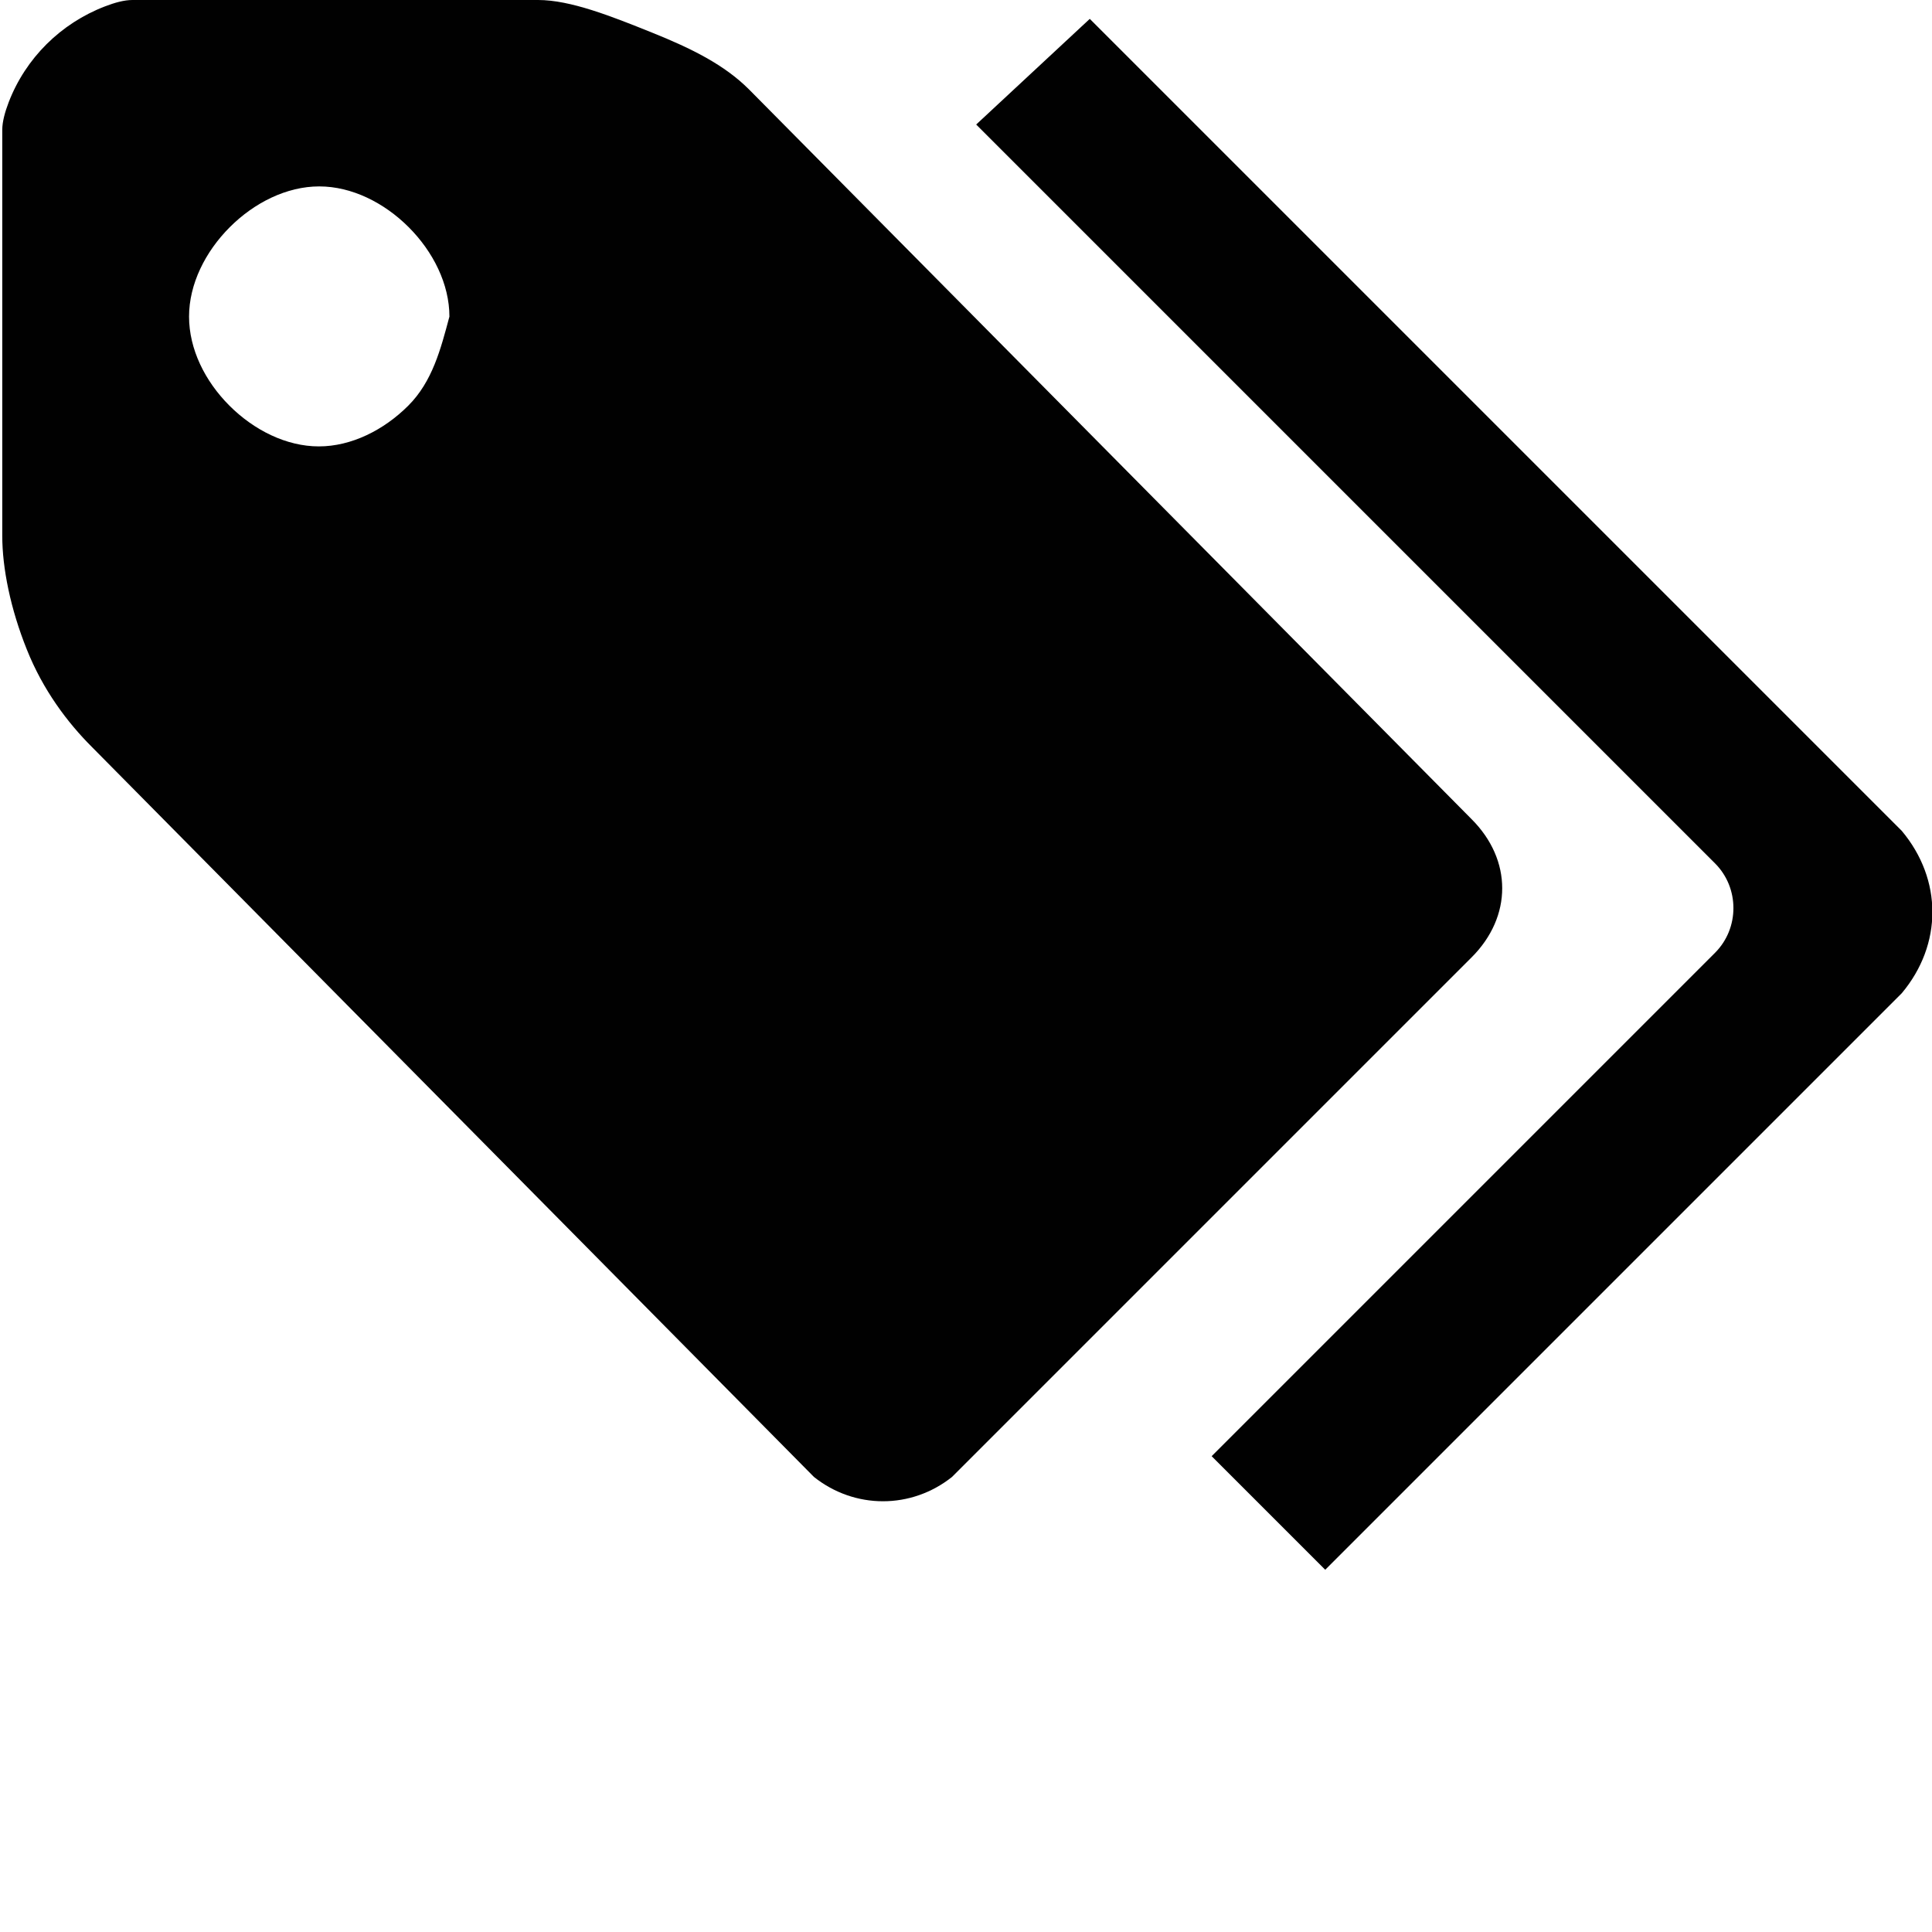
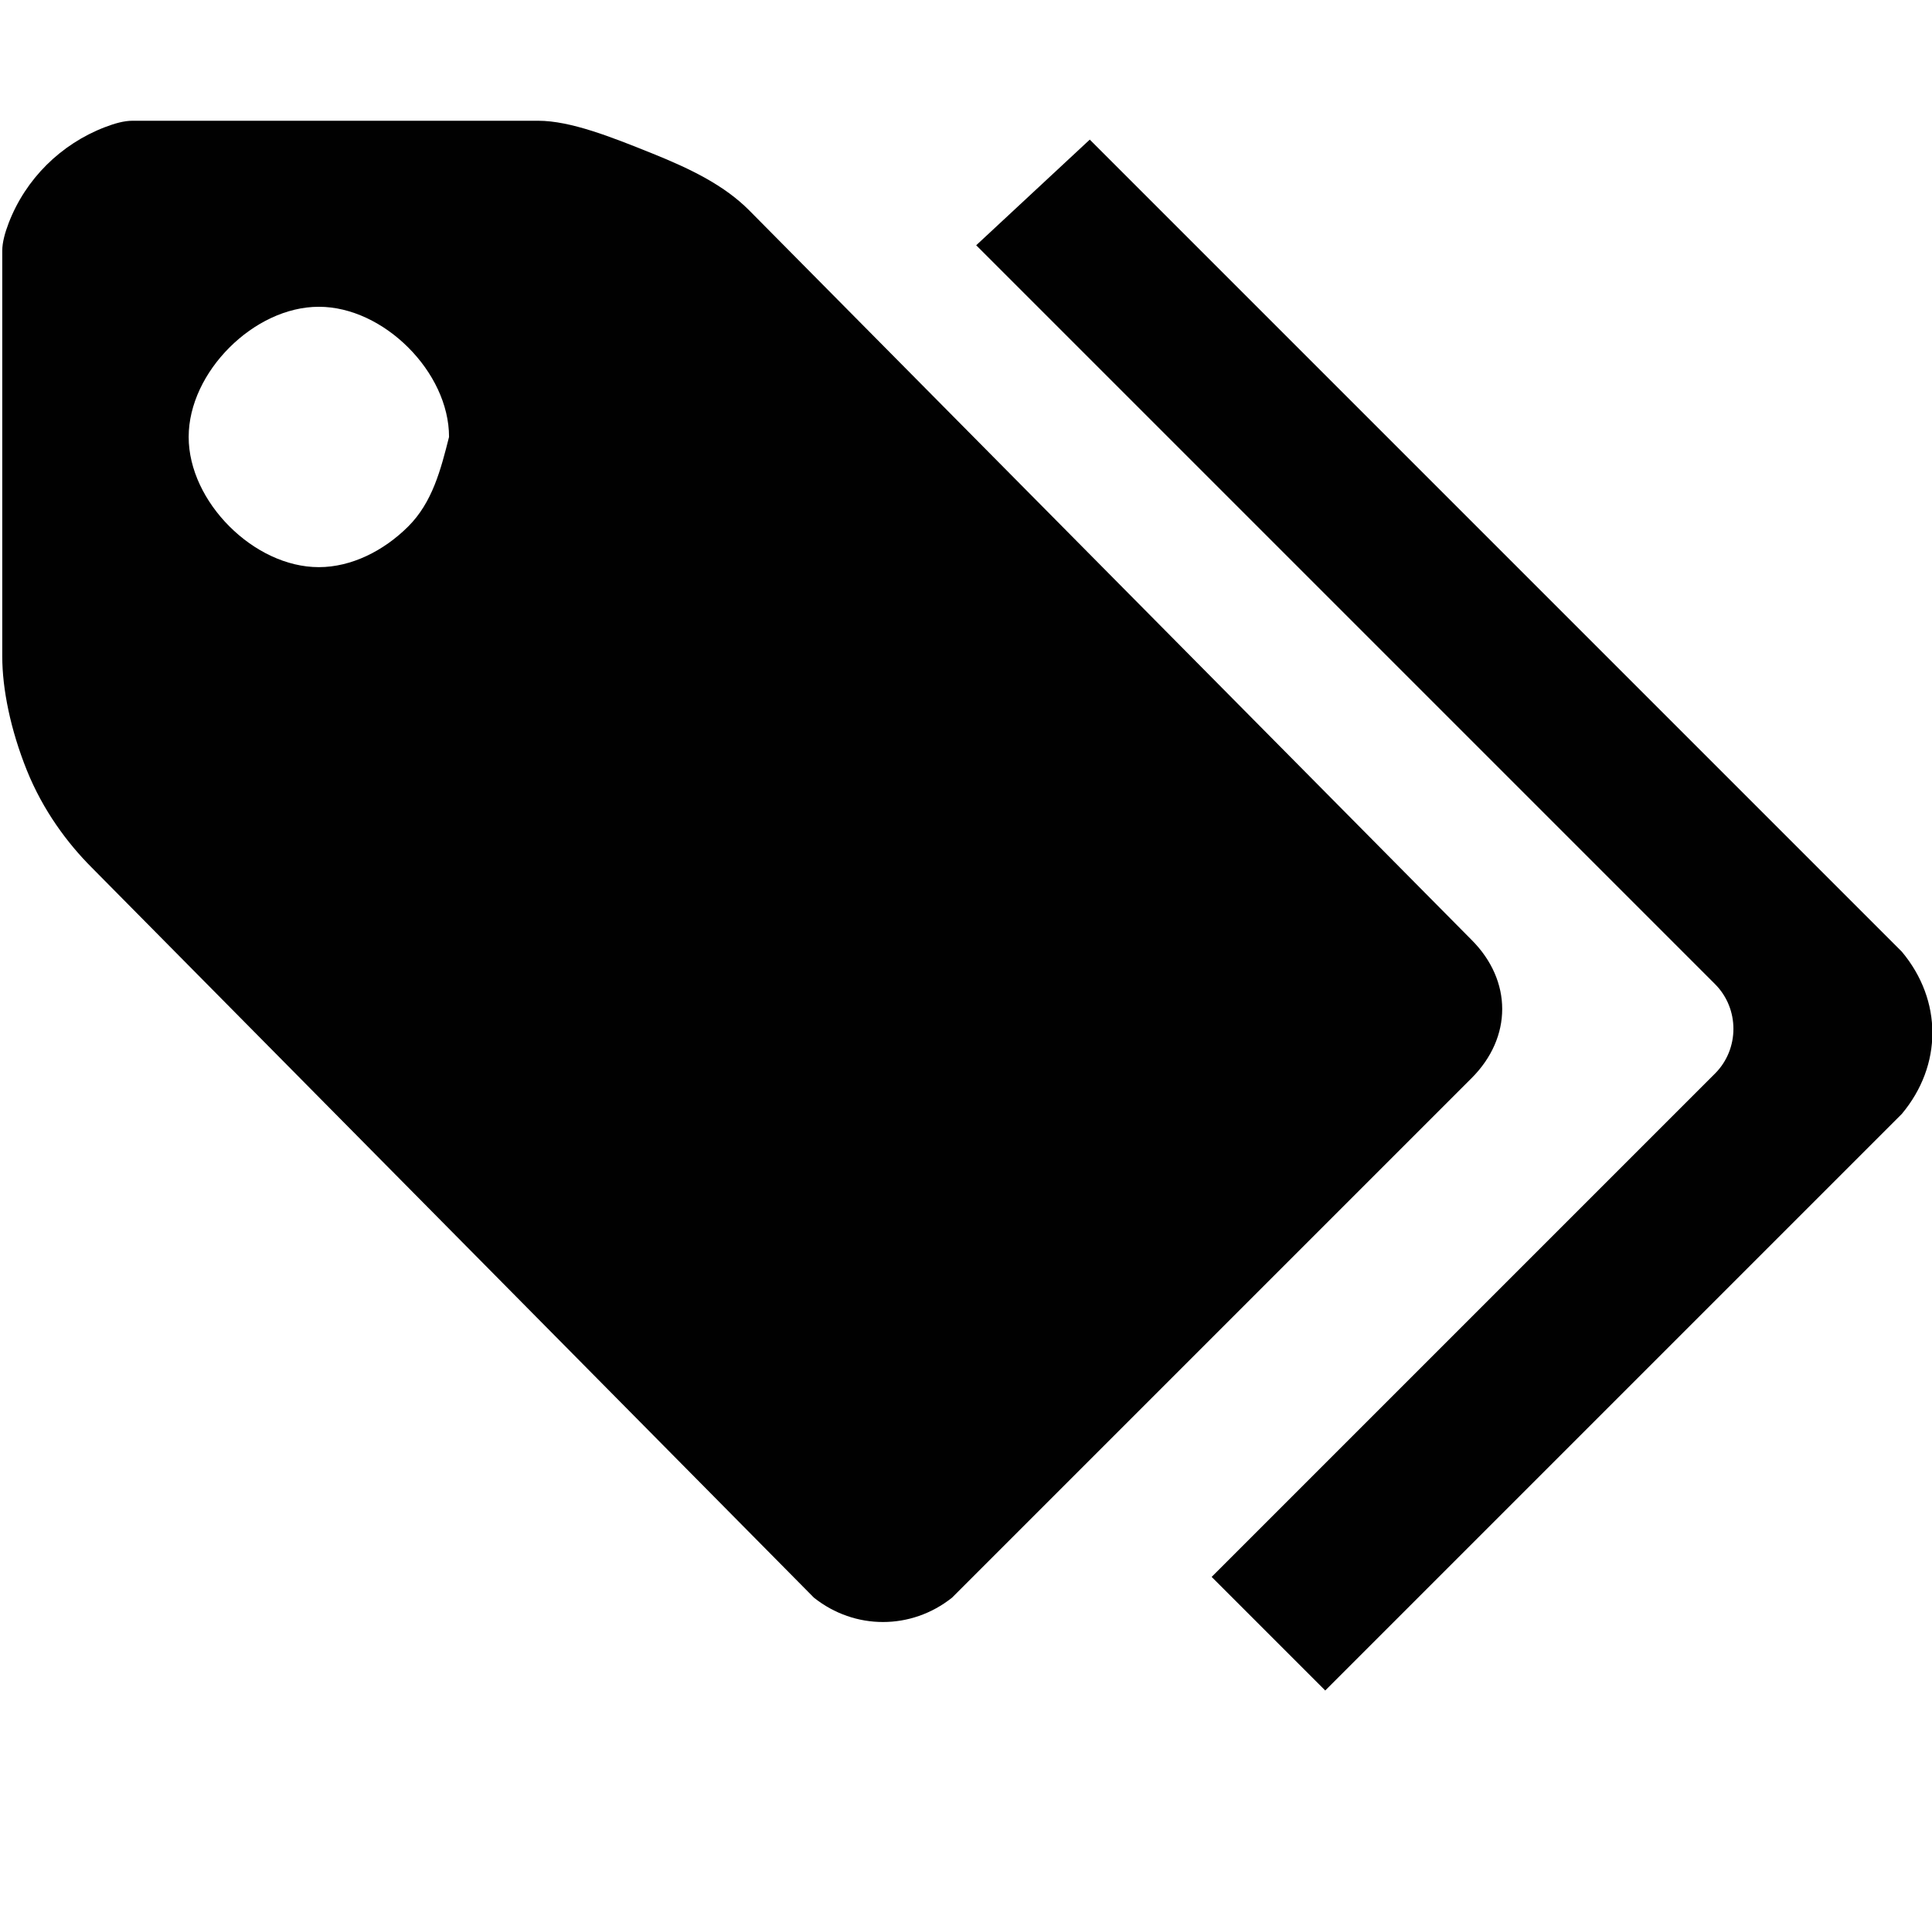
<svg xmlns="http://www.w3.org/2000/svg" version="1.1" id="Layer_1" x="0px" y="0px" viewBox="0 0 512 512" enable-background="new 0 0 512 512" xml:space="preserve">
-   <path fill="#010101" d="M321.1,385.9l122.6-122.6c2.2-2.2,6.5-6.5,10.8-10.8c6.5-6.5,6.5-17.2,0-23.7c-4.3-4.3-8.6-8.6-10.8-10.8  l-185-185l30.1-28c0,0,21.5,21.5,28,28l185,185l2.2,2.2c10.8,12.9,10.8,30.1,0,43l-2.2,2.2L351.2,416L321.1,385.9z" />
-   <path fill="#010101" d="M215.7,391.4c10.8,8.6,25.8,8.6,36.6,0l137.7-137.7c10.8-10.8,10.8-25.8,0-36.6L198.5,23.7  c-6.5-6.5-15.1-10.8-25.8-15.1C162,4.3,151.2,0,142.6,0H35.1c-2.2,0-4.7,0.7-7.3,1.7C16.1,6.2,6.8,15.4,2.3,27.1  c-1,2.6-1.7,5.2-1.7,7.3V142c0,8.6,2.2,19.4,6.5,30.1c4.3,10.8,10.8,19.4,17.2,25.8L215.7,391.4z M108.2,107.5  c-6.5,6.5-15.1,10.8-23.7,10.8s-17.2-4.3-23.7-10.8S50.1,92.5,50.1,83.9s4.3-17.2,10.8-23.7c6.5-6.5,15.1-10.8,23.7-10.8  s17.2,4.3,23.7,10.8c6.5,6.5,10.8,15.1,10.8,23.7C116.8,92.5,114.6,101.1,108.2,107.5z" />
+   <path fill="#010101" d="M321.1,417.9l122.6-122.6c2.2-2.2,6.5-6.5,10.8-10.8c6.5-6.5,6.5-17.2,0-23.7c-4.3-4.3-8.6-8.6-10.8-10.8  l-185-185l30.1-28c0,0,21.5,21.5,28,28l185,185l2.2,2.2c10.8,12.9,10.8,30.1,0,43l-2.2,2.2L351.2,448L321.1,417.9z" />
+   <path fill="#010101" d="M215.7,423.4c10.8,8.6,25.8,8.6,36.6,0l137.7-137.7c10.8-10.8,10.8-25.8,0-36.6L198.5,55.7  c-6.5-6.5-15.1-10.8-25.8-15.1C162,36.3,151.2,32,142.6,32H35.1c-2.2,0-4.7,0.7-7.3,1.7C16.1,38.2,6.8,47.4,2.3,59.1  c-1,2.6-1.7,5.2-1.7,7.3V174c0,8.6,2.2,19.4,6.5,30.1s10.8,19.4,17.2,25.8L215.7,423.4z M108.2,139.5c-6.5,6.5-15.1,10.8-23.7,10.8  s-17.2-4.3-23.7-10.8s-10.8-15.1-10.8-23.7c0-8.6,4.3-17.2,10.8-23.7c6.5-6.5,15.1-10.8,23.7-10.8s17.2,4.3,23.7,10.8  c6.5,6.5,10.8,15.1,10.8,23.7C116.8,124.5,114.6,133.1,108.2,139.5z" />
</svg>
